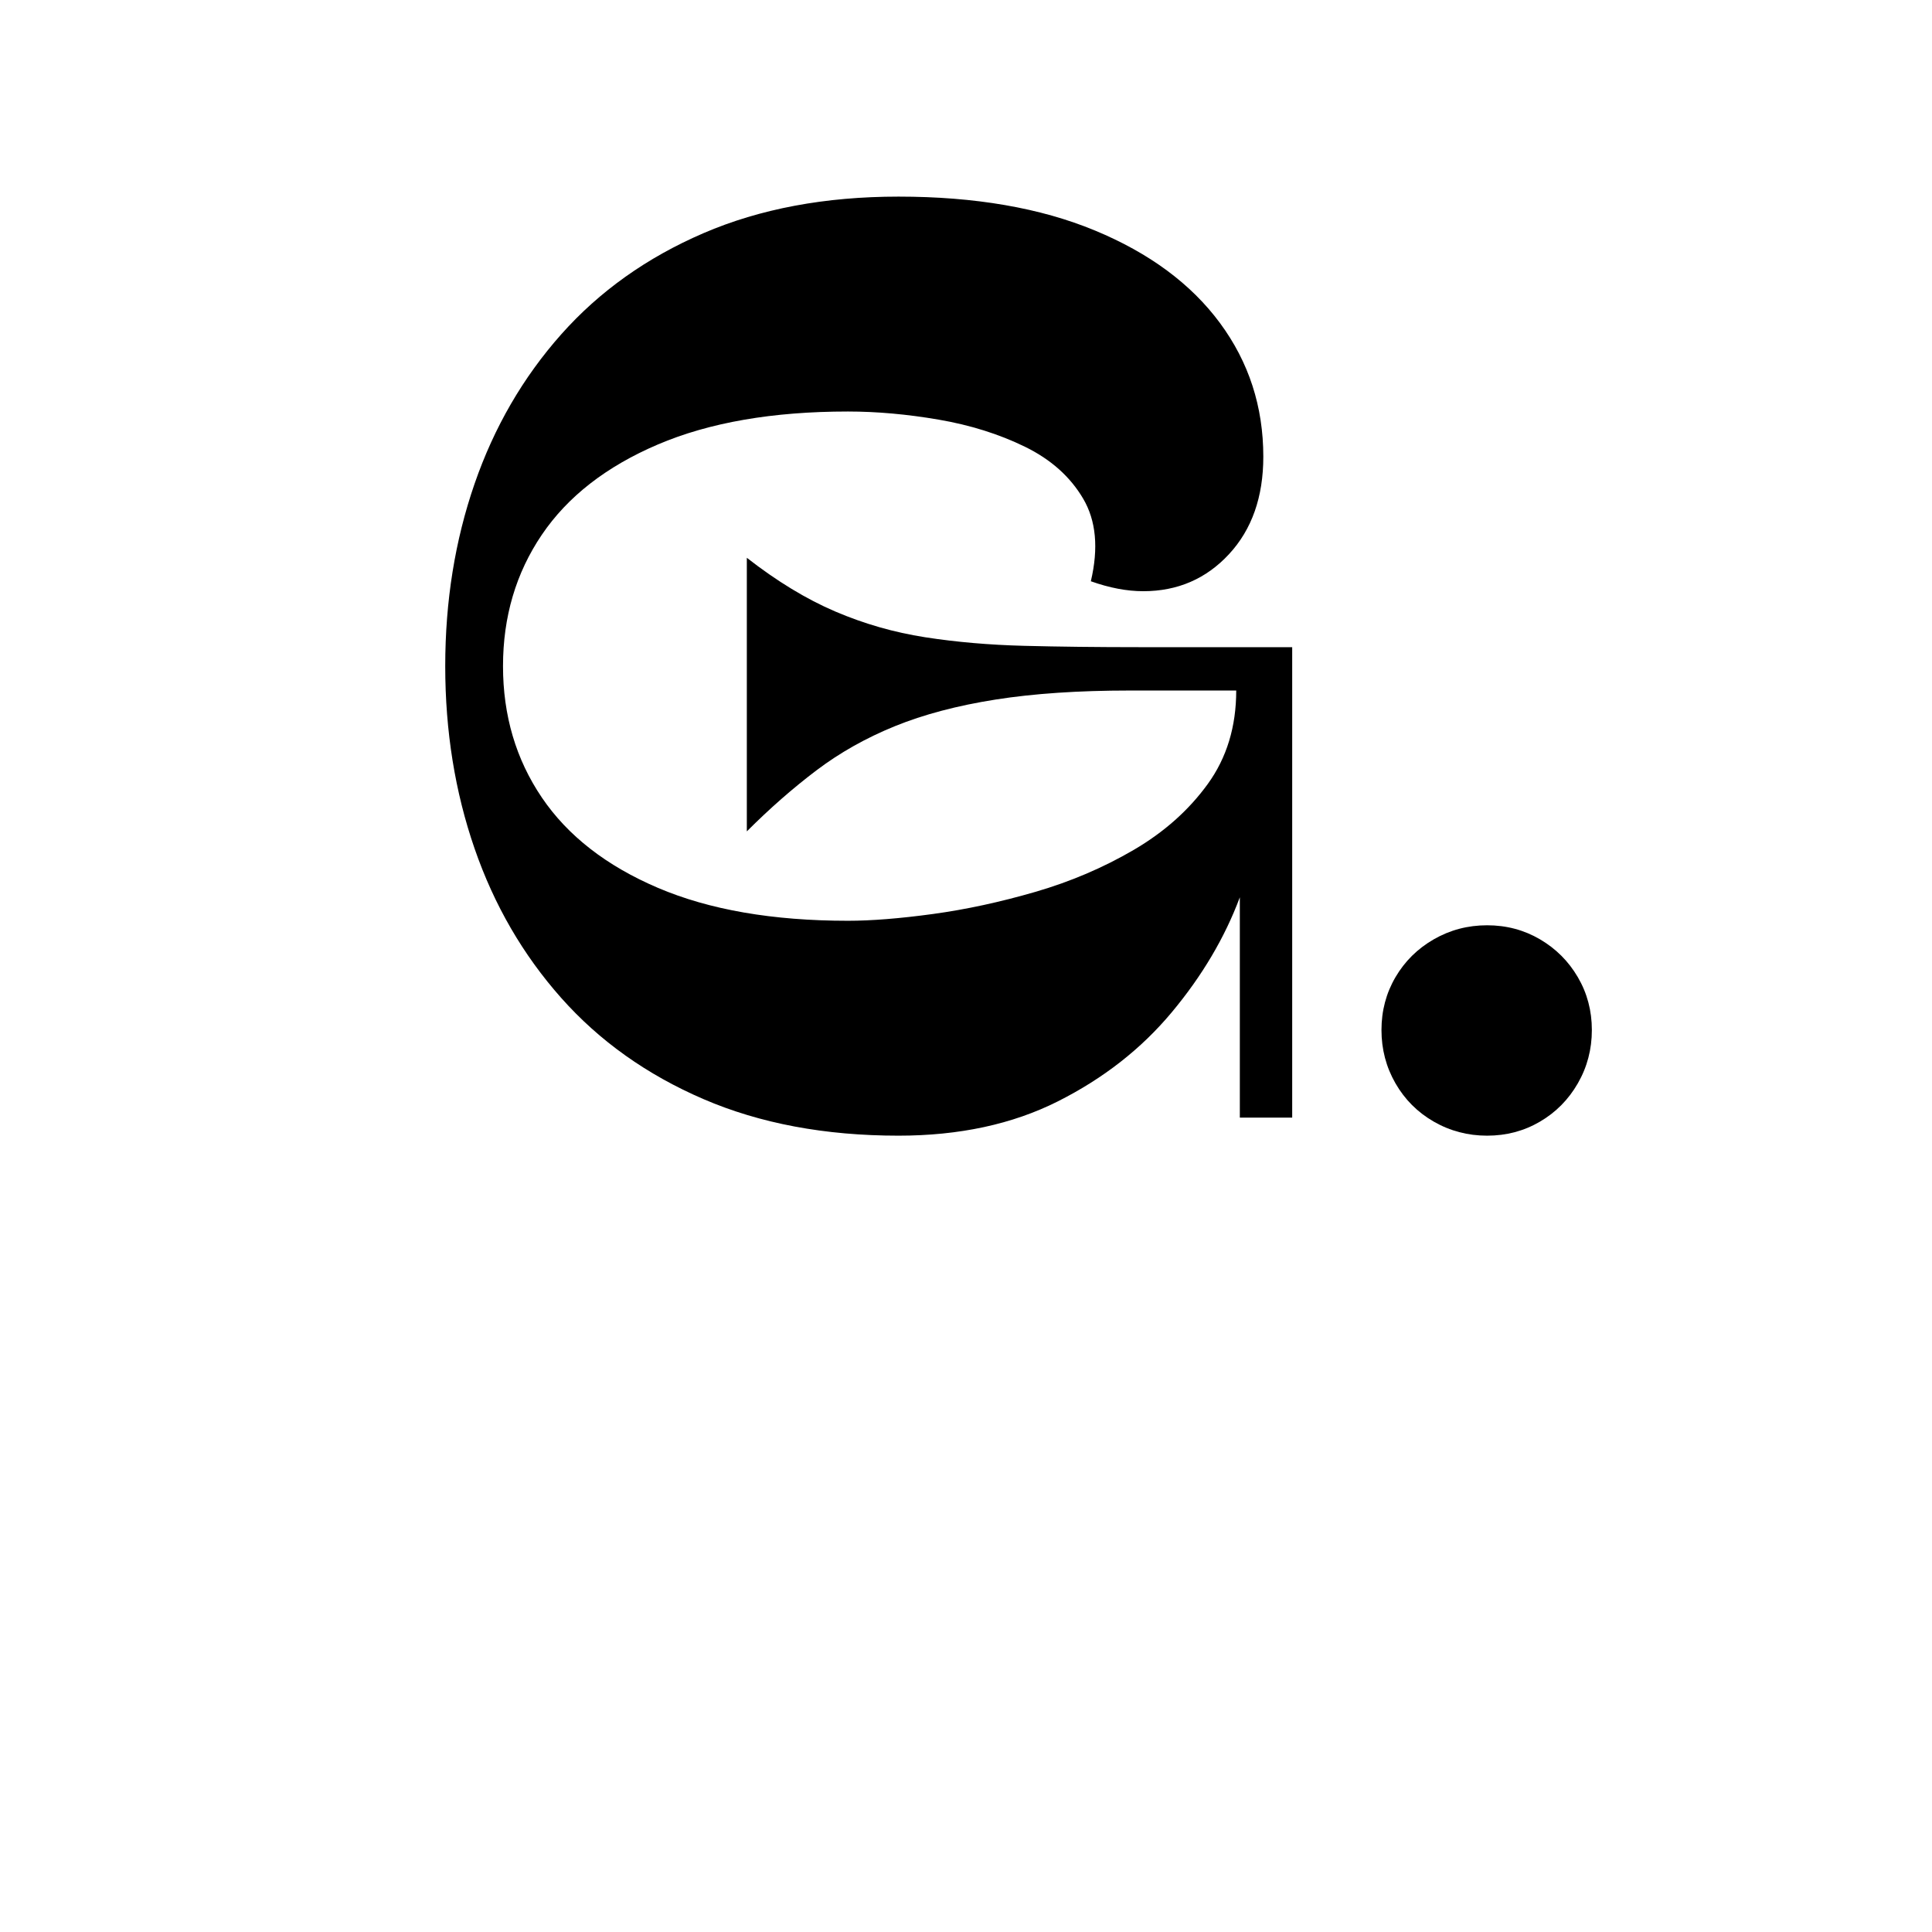
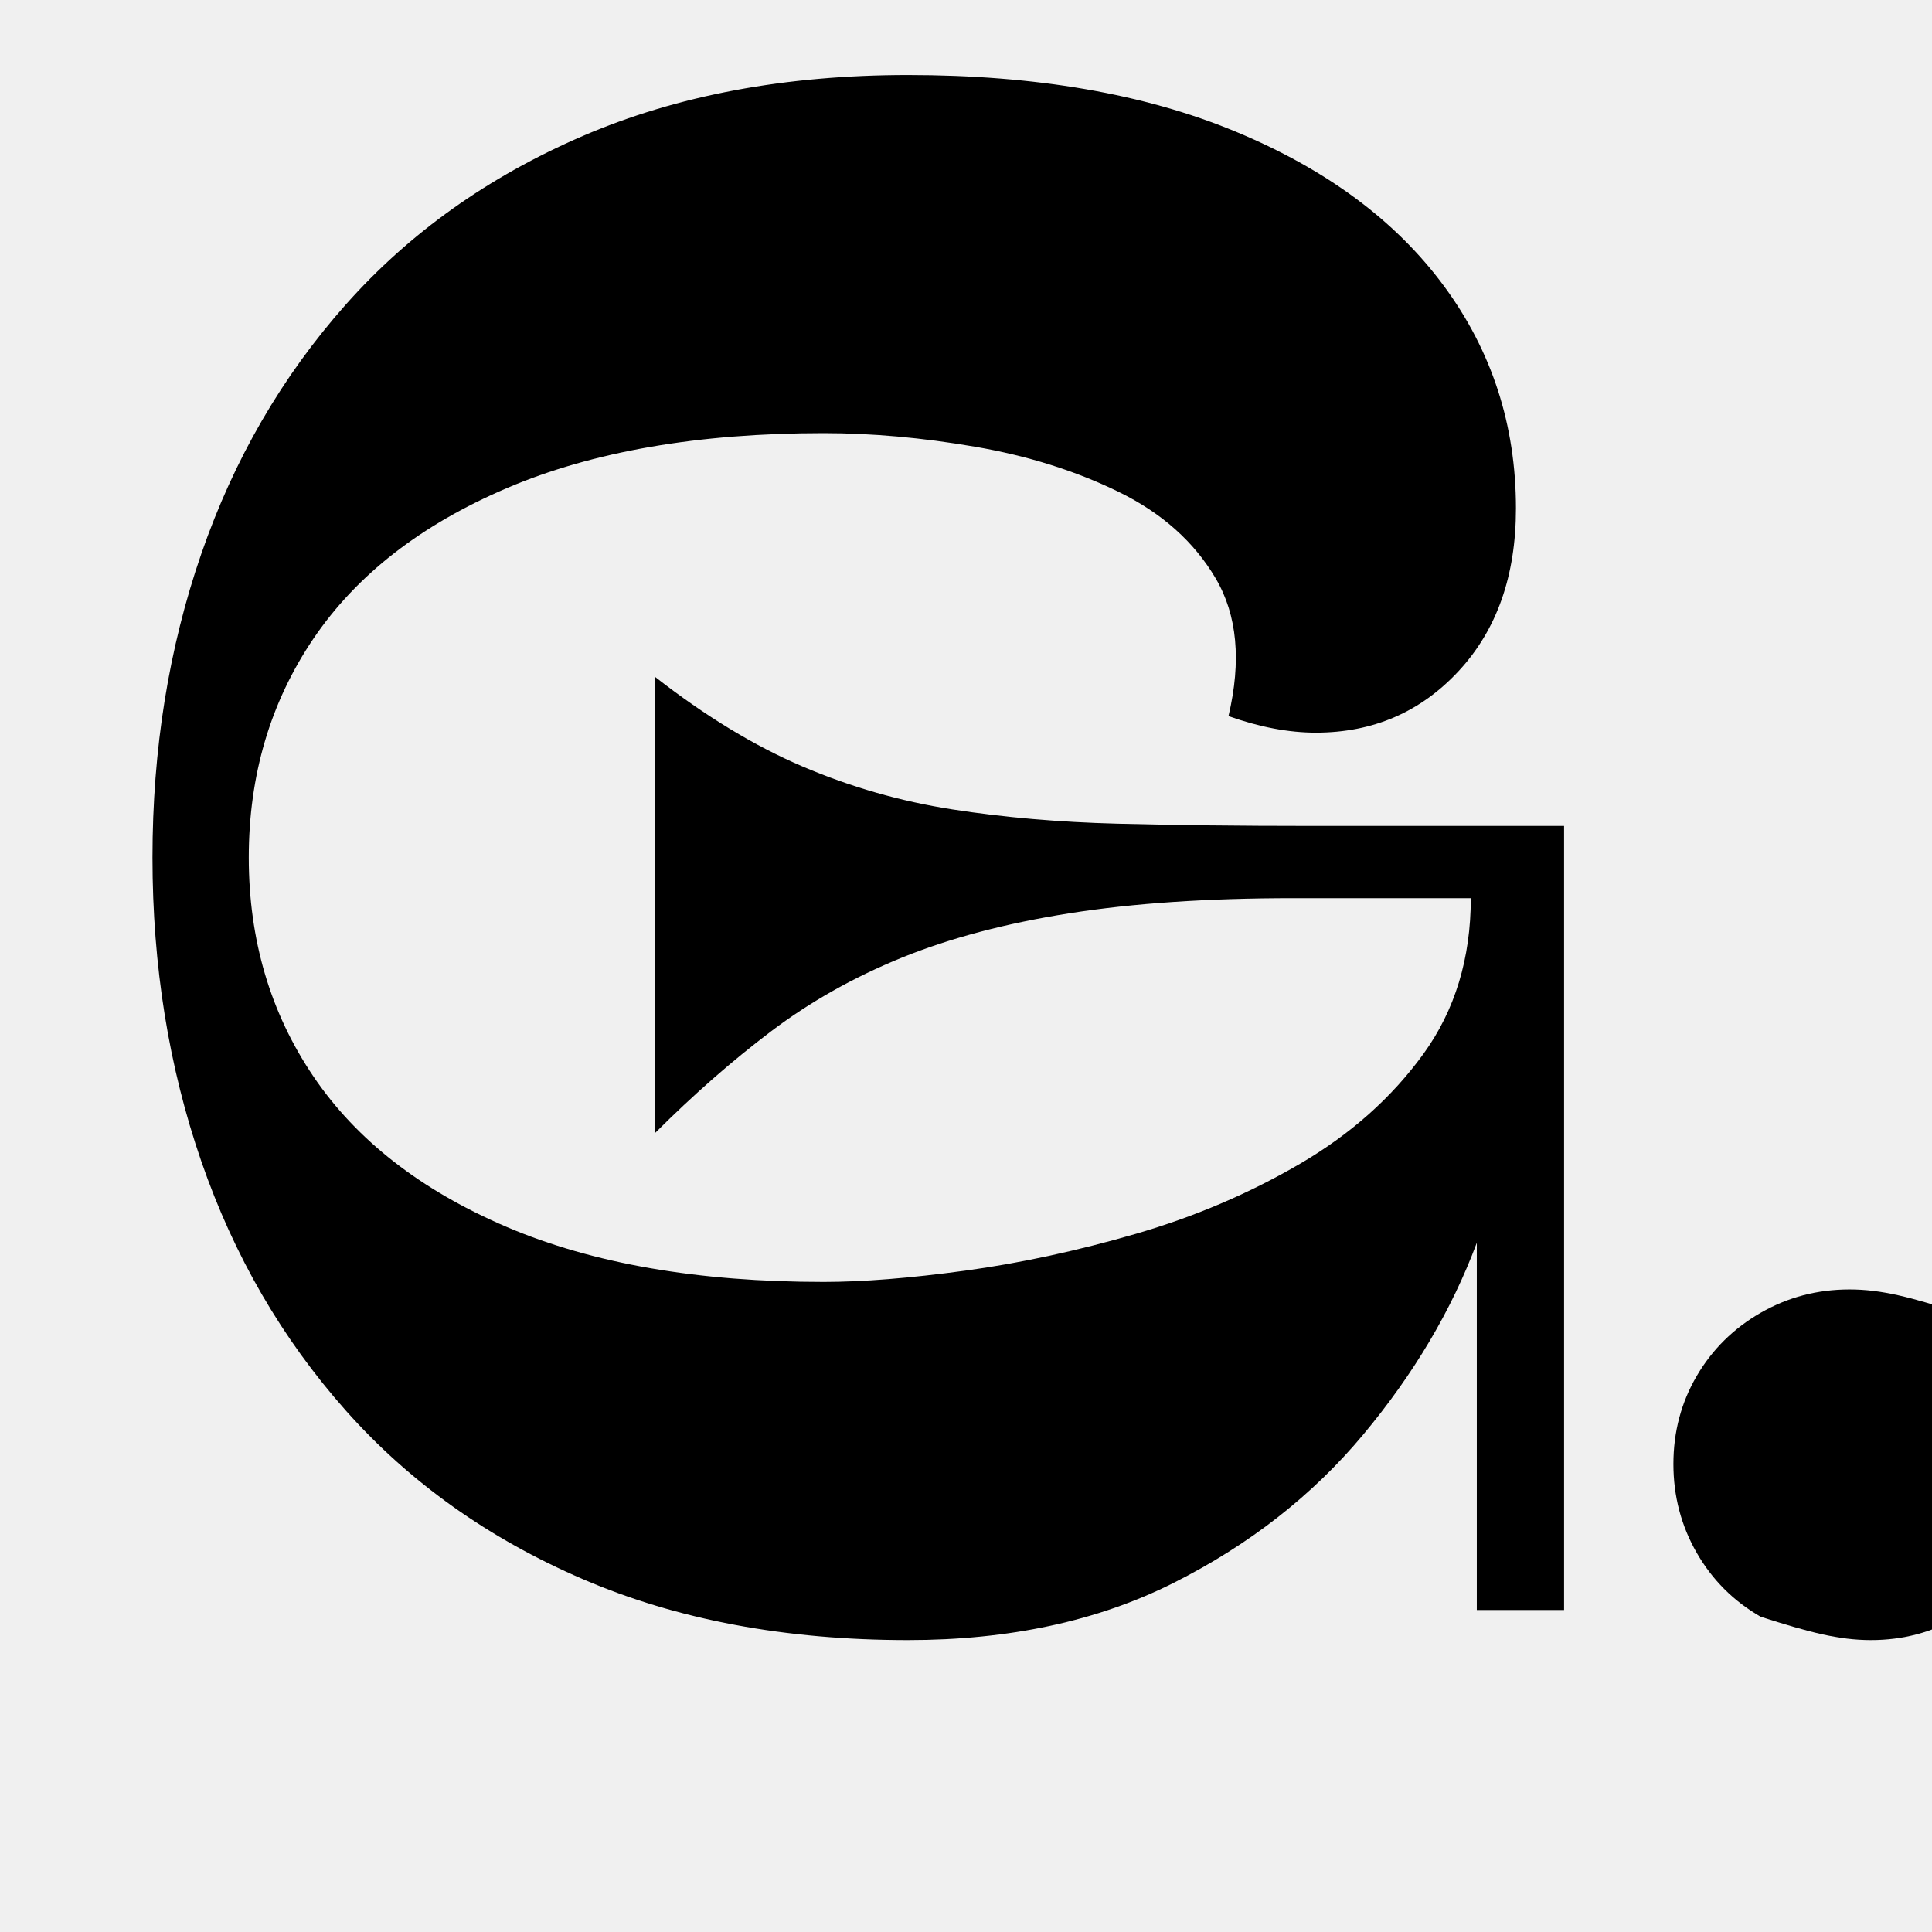
- <svg xmlns="http://www.w3.org/2000/svg" width="2000" zoomAndPan="magnify" viewBox="0 0 1500 1500" height="2000" preserveAspectRatio="xMidYMid meet" version="1.0">
-   <defs>
-     <g />
-     <clipPath id="50871c9f35">
-       <rect x="0" width="953" y="0" height="1043" />
-     </clipPath>
-   </defs>
-   <rect x="-150" width="1800" fill="#ffffff" y="-150" height="1800" fill-opacity="1" />
-   <rect x="-150" width="1800" fill="#ffffff" y="-150" height="1800" fill-opacity="1" />
-   <g transform="matrix(1, 0, 0, 1, 322, 112)">
-     <g clip-path="url(#50871c9f35)">
-       <g fill="#000000" fill-opacity="1">
-         <g transform="translate(2.646368, 755.7135)">
-           <g>
-             <path d="M 21.031 -350.531 C 21.031 -401 28.625 -448.195 43.812 -492.125 C 59 -536.062 81.43 -574.738 111.109 -608.156 C 140.785 -641.57 177.586 -667.742 221.516 -686.672 C 265.453 -705.598 315.93 -715.062 372.953 -715.062 C 432.305 -715.062 483.129 -706.297 525.422 -688.766 C 567.723 -671.242 600.094 -647.297 622.531 -616.922 C 644.969 -586.547 656.188 -551.961 656.188 -513.172 C 656.188 -481.859 647.305 -456.617 629.547 -437.453 C 611.785 -418.285 589.582 -408.703 562.938 -408.703 C 550.32 -408.703 536.77 -411.273 522.281 -416.422 C 528.352 -442.129 526.363 -463.508 516.312 -480.562 C 506.27 -497.625 491.195 -511.062 471.094 -520.875 C 451 -530.688 428.68 -537.695 404.141 -541.906 C 379.609 -546.113 356.129 -548.219 333.703 -548.219 C 275.273 -548.219 226.082 -539.688 186.125 -522.625 C 146.164 -505.57 116.133 -482.207 96.031 -452.531 C 75.938 -422.852 65.891 -388.852 65.891 -350.531 C 65.891 -312.195 75.938 -278.191 96.031 -248.516 C 116.133 -218.836 146.164 -195.469 186.125 -178.406 C 226.082 -161.352 275.273 -152.828 333.703 -152.828 C 351.93 -152.828 373.895 -154.578 399.594 -158.078 C 425.301 -161.586 451.82 -167.312 479.156 -175.25 C 506.5 -183.195 531.973 -194.066 555.578 -207.859 C 579.18 -221.648 598.344 -238.707 613.062 -259.031 C 627.789 -279.363 635.156 -303.551 635.156 -331.594 L 552.422 -331.594 C 512.703 -331.594 478 -329.254 448.312 -324.578 C 418.633 -319.91 392.578 -313.02 370.141 -303.906 C 347.711 -294.789 327.383 -283.336 309.156 -269.547 C 290.938 -255.766 272.945 -239.992 255.188 -222.234 L 255.188 -434.656 C 278.551 -416.426 301.445 -402.52 323.875 -392.938 C 346.312 -383.352 369.562 -376.691 393.625 -372.953 C 417.695 -369.211 443.285 -366.992 470.391 -366.297 C 497.504 -365.598 527.422 -365.25 560.141 -365.25 L 678.609 -365.25 L 678.609 0 L 637.953 0 L 637.953 -171.062 C 626.266 -139.738 608.617 -109.941 585.016 -81.672 C 561.422 -53.398 531.977 -30.383 496.688 -12.625 C 461.406 5.133 420.16 14.016 372.953 14.016 C 315.93 14.016 265.453 4.551 221.516 -14.375 C 177.586 -33.301 140.785 -59.473 111.109 -92.891 C 81.43 -126.305 59 -164.977 43.812 -208.906 C 28.625 -252.844 21.031 -300.051 21.031 -350.531 Z M 21.031 -350.531 " />
-           </g>
-         </g>
-       </g>
-       <g fill="#000000" fill-opacity="1">
-         <g transform="translate(729.5407, 755.7135)">
-           <g>
-             <path d="M 21.031 -68 C 21.031 -82.957 24.648 -96.629 31.891 -109.016 C 39.141 -121.398 49.07 -131.211 61.688 -138.453 C 74.312 -145.703 88.098 -149.328 103.047 -149.328 C 118.004 -149.328 131.676 -145.703 144.062 -138.453 C 156.445 -131.211 166.258 -121.398 173.5 -109.016 C 180.75 -96.629 184.375 -82.957 184.375 -68 C 184.375 -53.039 180.75 -39.254 173.5 -26.641 C 166.258 -14.023 156.445 -4.098 144.062 3.141 C 131.676 10.391 118.004 14.016 103.047 14.016 C 88.098 14.016 74.312 10.391 61.688 3.141 C 49.07 -4.098 39.141 -14.023 31.891 -26.641 C 24.648 -39.254 21.031 -53.039 21.031 -68 Z M 21.031 -68 " />
-           </g>
-         </g>
-       </g>
-     </g>
+ <svg xmlns="http://www.w3.org/2000/svg" viewBox="-50 -750 900 900" width="100%" height="100%">
+   <g fill="#000000" fill-opacity="1">
+     <path d="M 21.031 -350.531 C 21.031 -401 28.625 -448.195 43.812 -492.125 C 59 -536.062 81.43 -574.738 111.109 -608.156 C 140.785 -641.57 177.586 -667.742 221.516 -686.672 C 265.453 -705.598 315.93 -715.062 372.953 -715.062 C 432.305 -715.062 483.129 -706.297 525.422 -688.766 C 567.723 -671.242 600.094 -647.297 622.531 -616.922 C 644.969 -586.547 656.188 -551.961 656.188 -513.172 C 656.188 -481.859 647.305 -456.617 629.547 -437.453 C 611.785 -418.285 589.582 -408.703 562.938 -408.703 C 550.32 -408.703 536.77 -411.273 522.281 -416.422 C 528.352 -442.129 526.363 -463.508 516.312 -480.562 C 506.27 -497.625 491.195 -511.062 471.094 -520.875 C 451 -530.688 428.68 -537.695 404.141 -541.906 C 379.609 -546.113 356.129 -548.219 333.703 -548.219 C 275.273 -548.219 226.082 -539.688 186.125 -522.625 C 146.164 -505.57 116.133 -482.207 96.031 -452.531 C 75.938 -422.852 65.891 -388.852 65.891 -350.531 C 65.891 -312.195 75.938 -278.191 96.031 -248.516 C 116.133 -218.836 146.164 -195.469 186.125 -178.406 C 226.082 -161.352 275.273 -152.828 333.703 -152.828 C 351.93 -152.828 373.895 -154.578 399.594 -158.078 C 425.301 -161.586 451.82 -167.312 479.156 -175.25 C 506.5 -183.195 531.973 -194.066 555.578 -207.859 C 579.18 -221.648 598.344 -238.707 613.062 -259.031 C 627.789 -279.363 635.156 -303.551 635.156 -331.594 L 552.422 -331.594 C 512.703 -331.594 478 -329.254 448.312 -324.578 C 418.633 -319.91 392.578 -313.02 370.141 -303.906 C 347.711 -294.789 327.383 -283.336 309.156 -269.547 C 290.938 -255.766 272.945 -239.992 255.188 -222.234 L 255.188 -434.656 C 278.551 -416.426 301.445 -402.52 323.875 -392.938 C 346.312 -383.352 369.562 -376.691 393.625 -372.953 C 417.695 -369.211 443.285 -366.992 470.391 -366.297 C 497.504 -365.598 527.422 -365.25 560.141 -365.25 L 678.609 -365.25 L 678.609 0 L 637.953 0 L 637.953 -171.062 C 626.266 -139.738 608.617 -109.941 585.016 -81.672 C 561.422 -53.398 531.977 -30.383 496.688 -12.625 C 461.406 5.133 420.16 14.016 372.953 14.016 C 315.93 14.016 265.453 4.551 221.516 -14.375 C 177.586 -33.301 140.785 -59.473 111.109 -92.891 C 81.43 -126.305 59 -164.977 43.812 -208.906 C 28.625 -252.844 21.031 -300.051 21.031 -350.531 Z" />
+     <path d="M 729.541 -68 C 729.541 -82.957 733.158 -96.629 740.4 -109.016 C 747.65 -121.398 757.58 -131.211 770.198 -138.453 C 782.823 -145.703 796.608 -149.328 811.557 -149.328 C 826.514 -149.328 840.186 -145.703 862.573 -138.453 C 874.956 -131.211 884.768 -121.398 892.01 -109.016 C 899.26 -96.629 902.885 -82.957 902.885 -68 C 902.885 -53.039 899.26 -39.254 892.01 -26.641 C 884.768 -14.023 874.956 -4.098 862.573 3.141 C 850.186 10.391 836.514 14.016 821.557 14.016 C 806.608 14.016 792.823 10.391 770.198 3.141 C 757.58 -4.098 747.65 -14.023 740.4 -26.641 C 733.158 -39.254 729.541 -53.039 729.541 -68 Z" />
  </g>
</svg>
